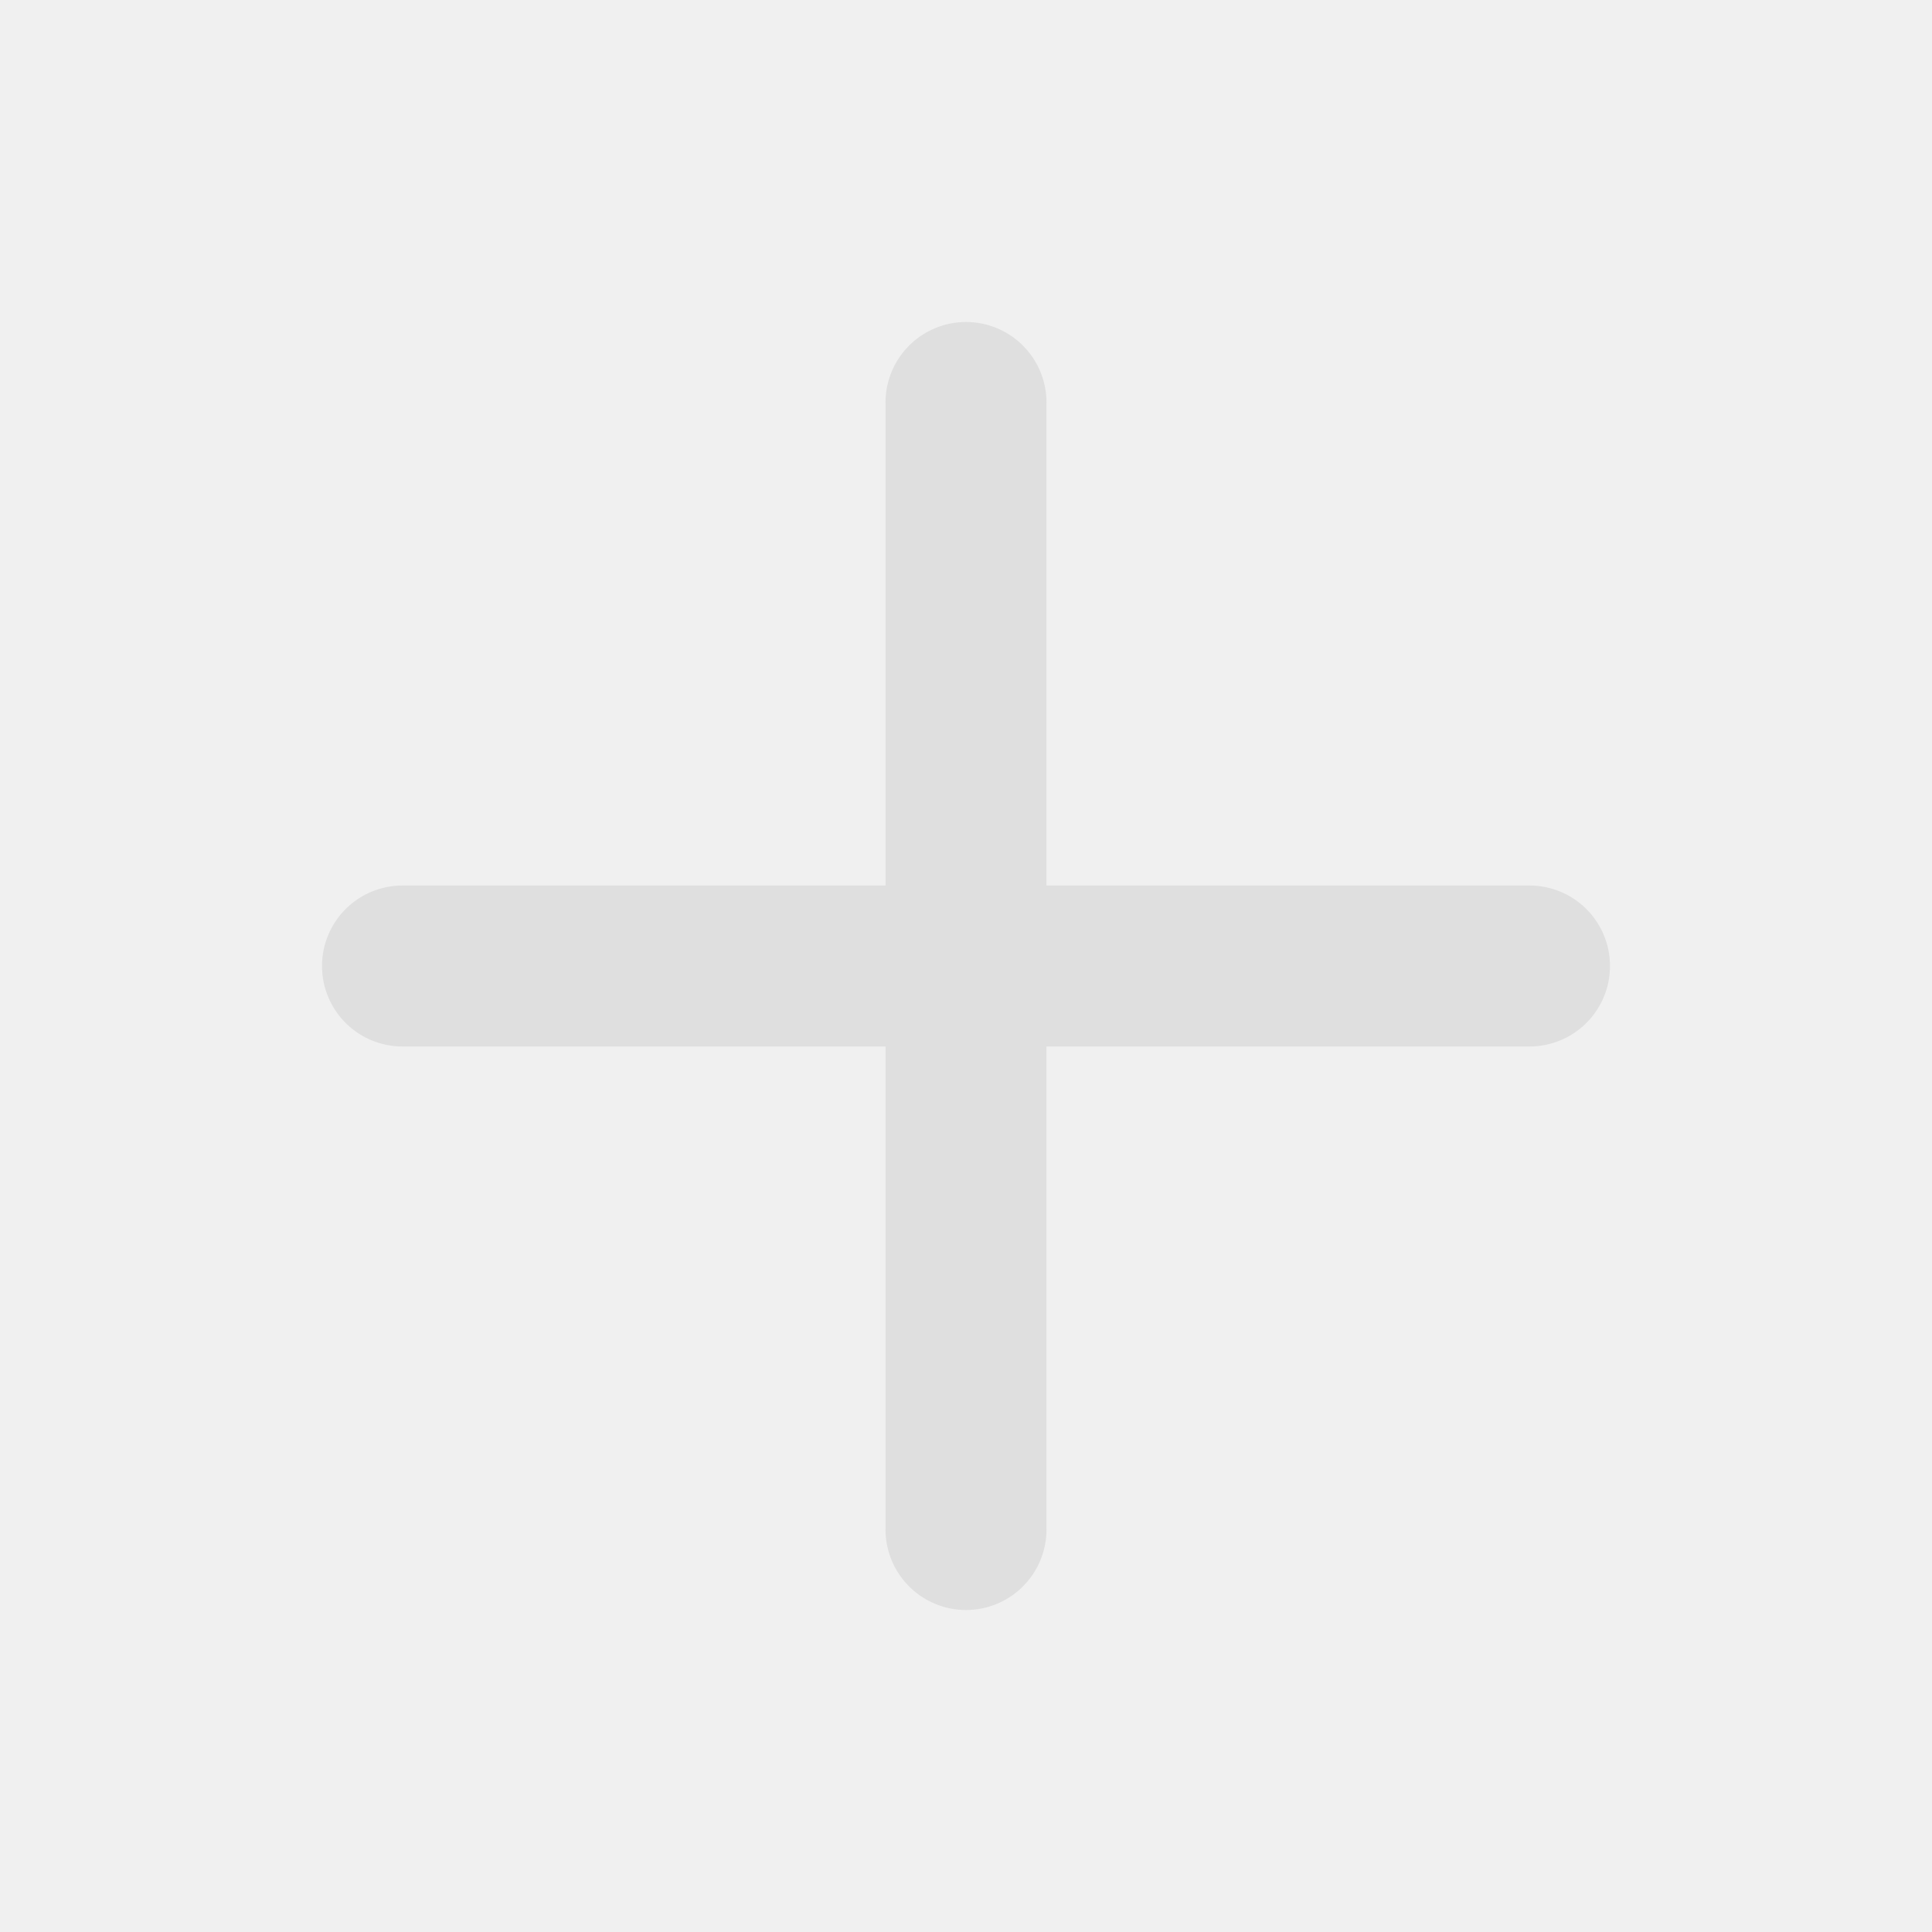
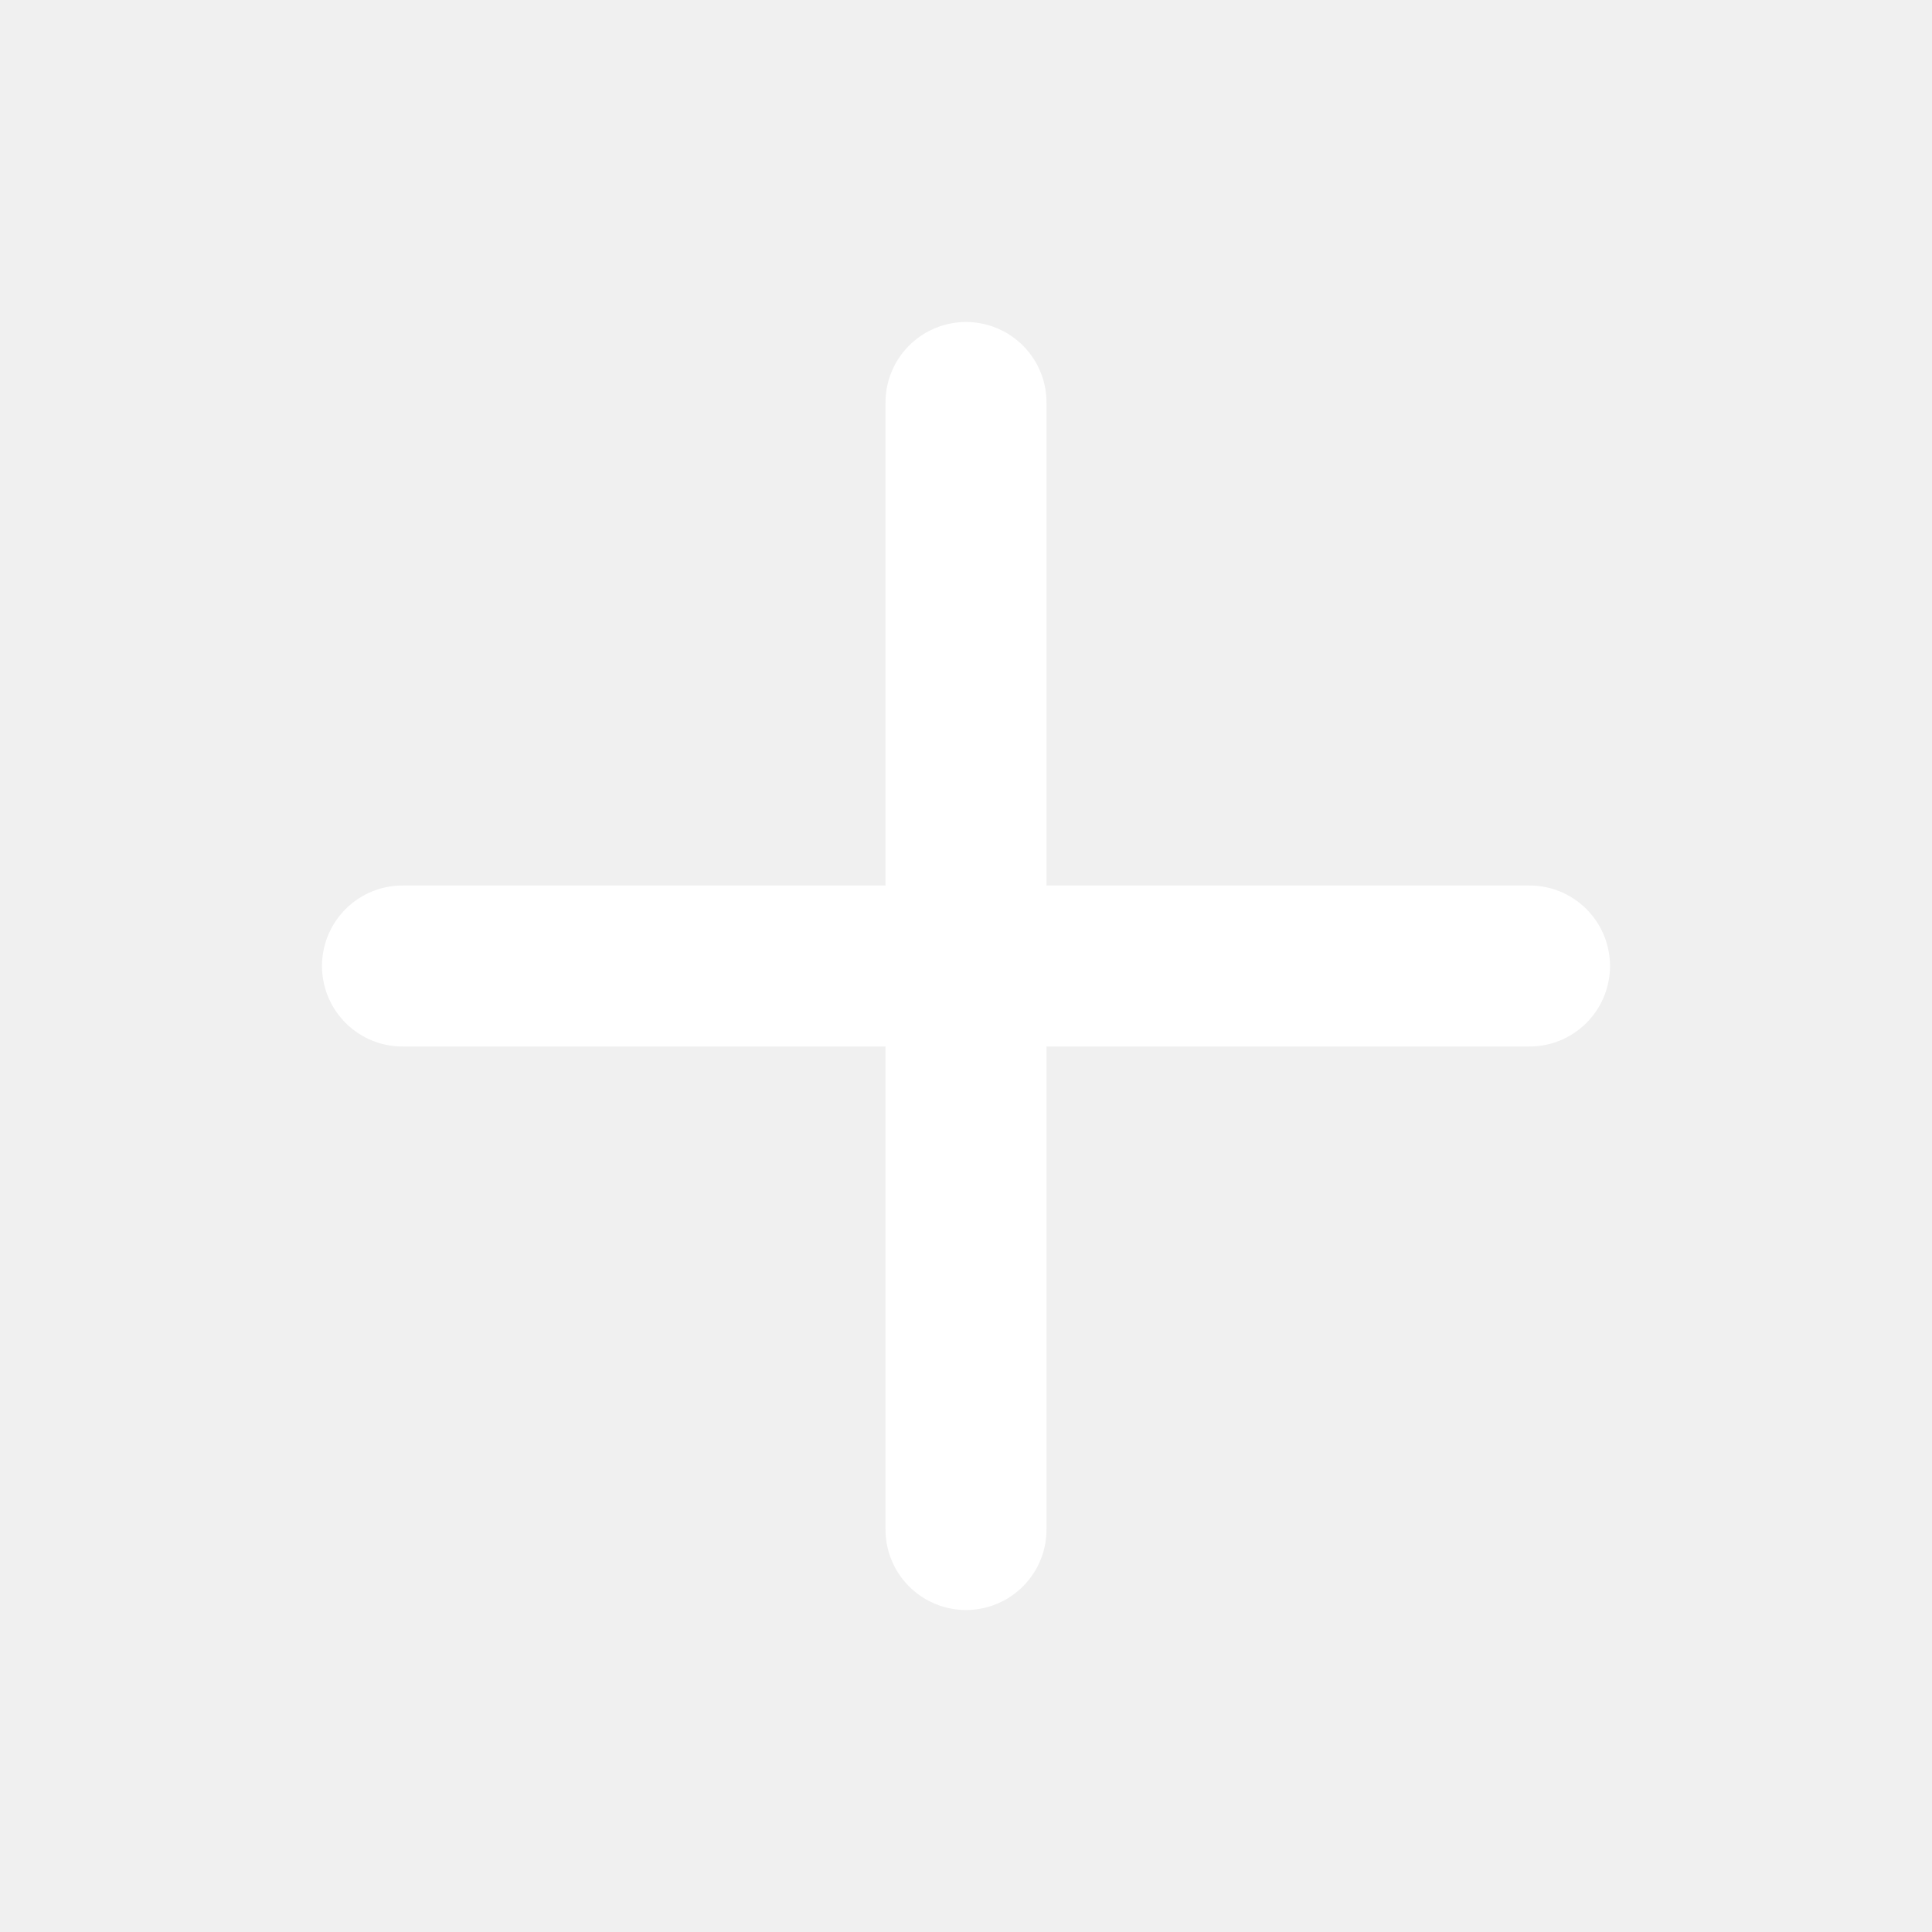
- <svg xmlns="http://www.w3.org/2000/svg" width="24" height="24" viewBox="0 0 24 24" fill="none" stroke="#dfdfdf" stroke-width="2" stroke-linecap="round" stroke-linejoin="round" class="icon icon-tabler icons-tabler-outline icon-tabler-plus">
+ <svg xmlns="http://www.w3.org/2000/svg" width="24" height="24" viewBox="0 0 24 24" fill="none" stroke="#ffffff" stroke-width="2" stroke-linecap="round" stroke-linejoin="round" class="icon icon-tabler icons-tabler-outline icon-tabler-plus">
  <path stroke="none" d="M0 0h24v24H0z" fill="none" />
  <path d="M12 5l0 14" />
  <path d="M5 12l14 0" />
</svg>
